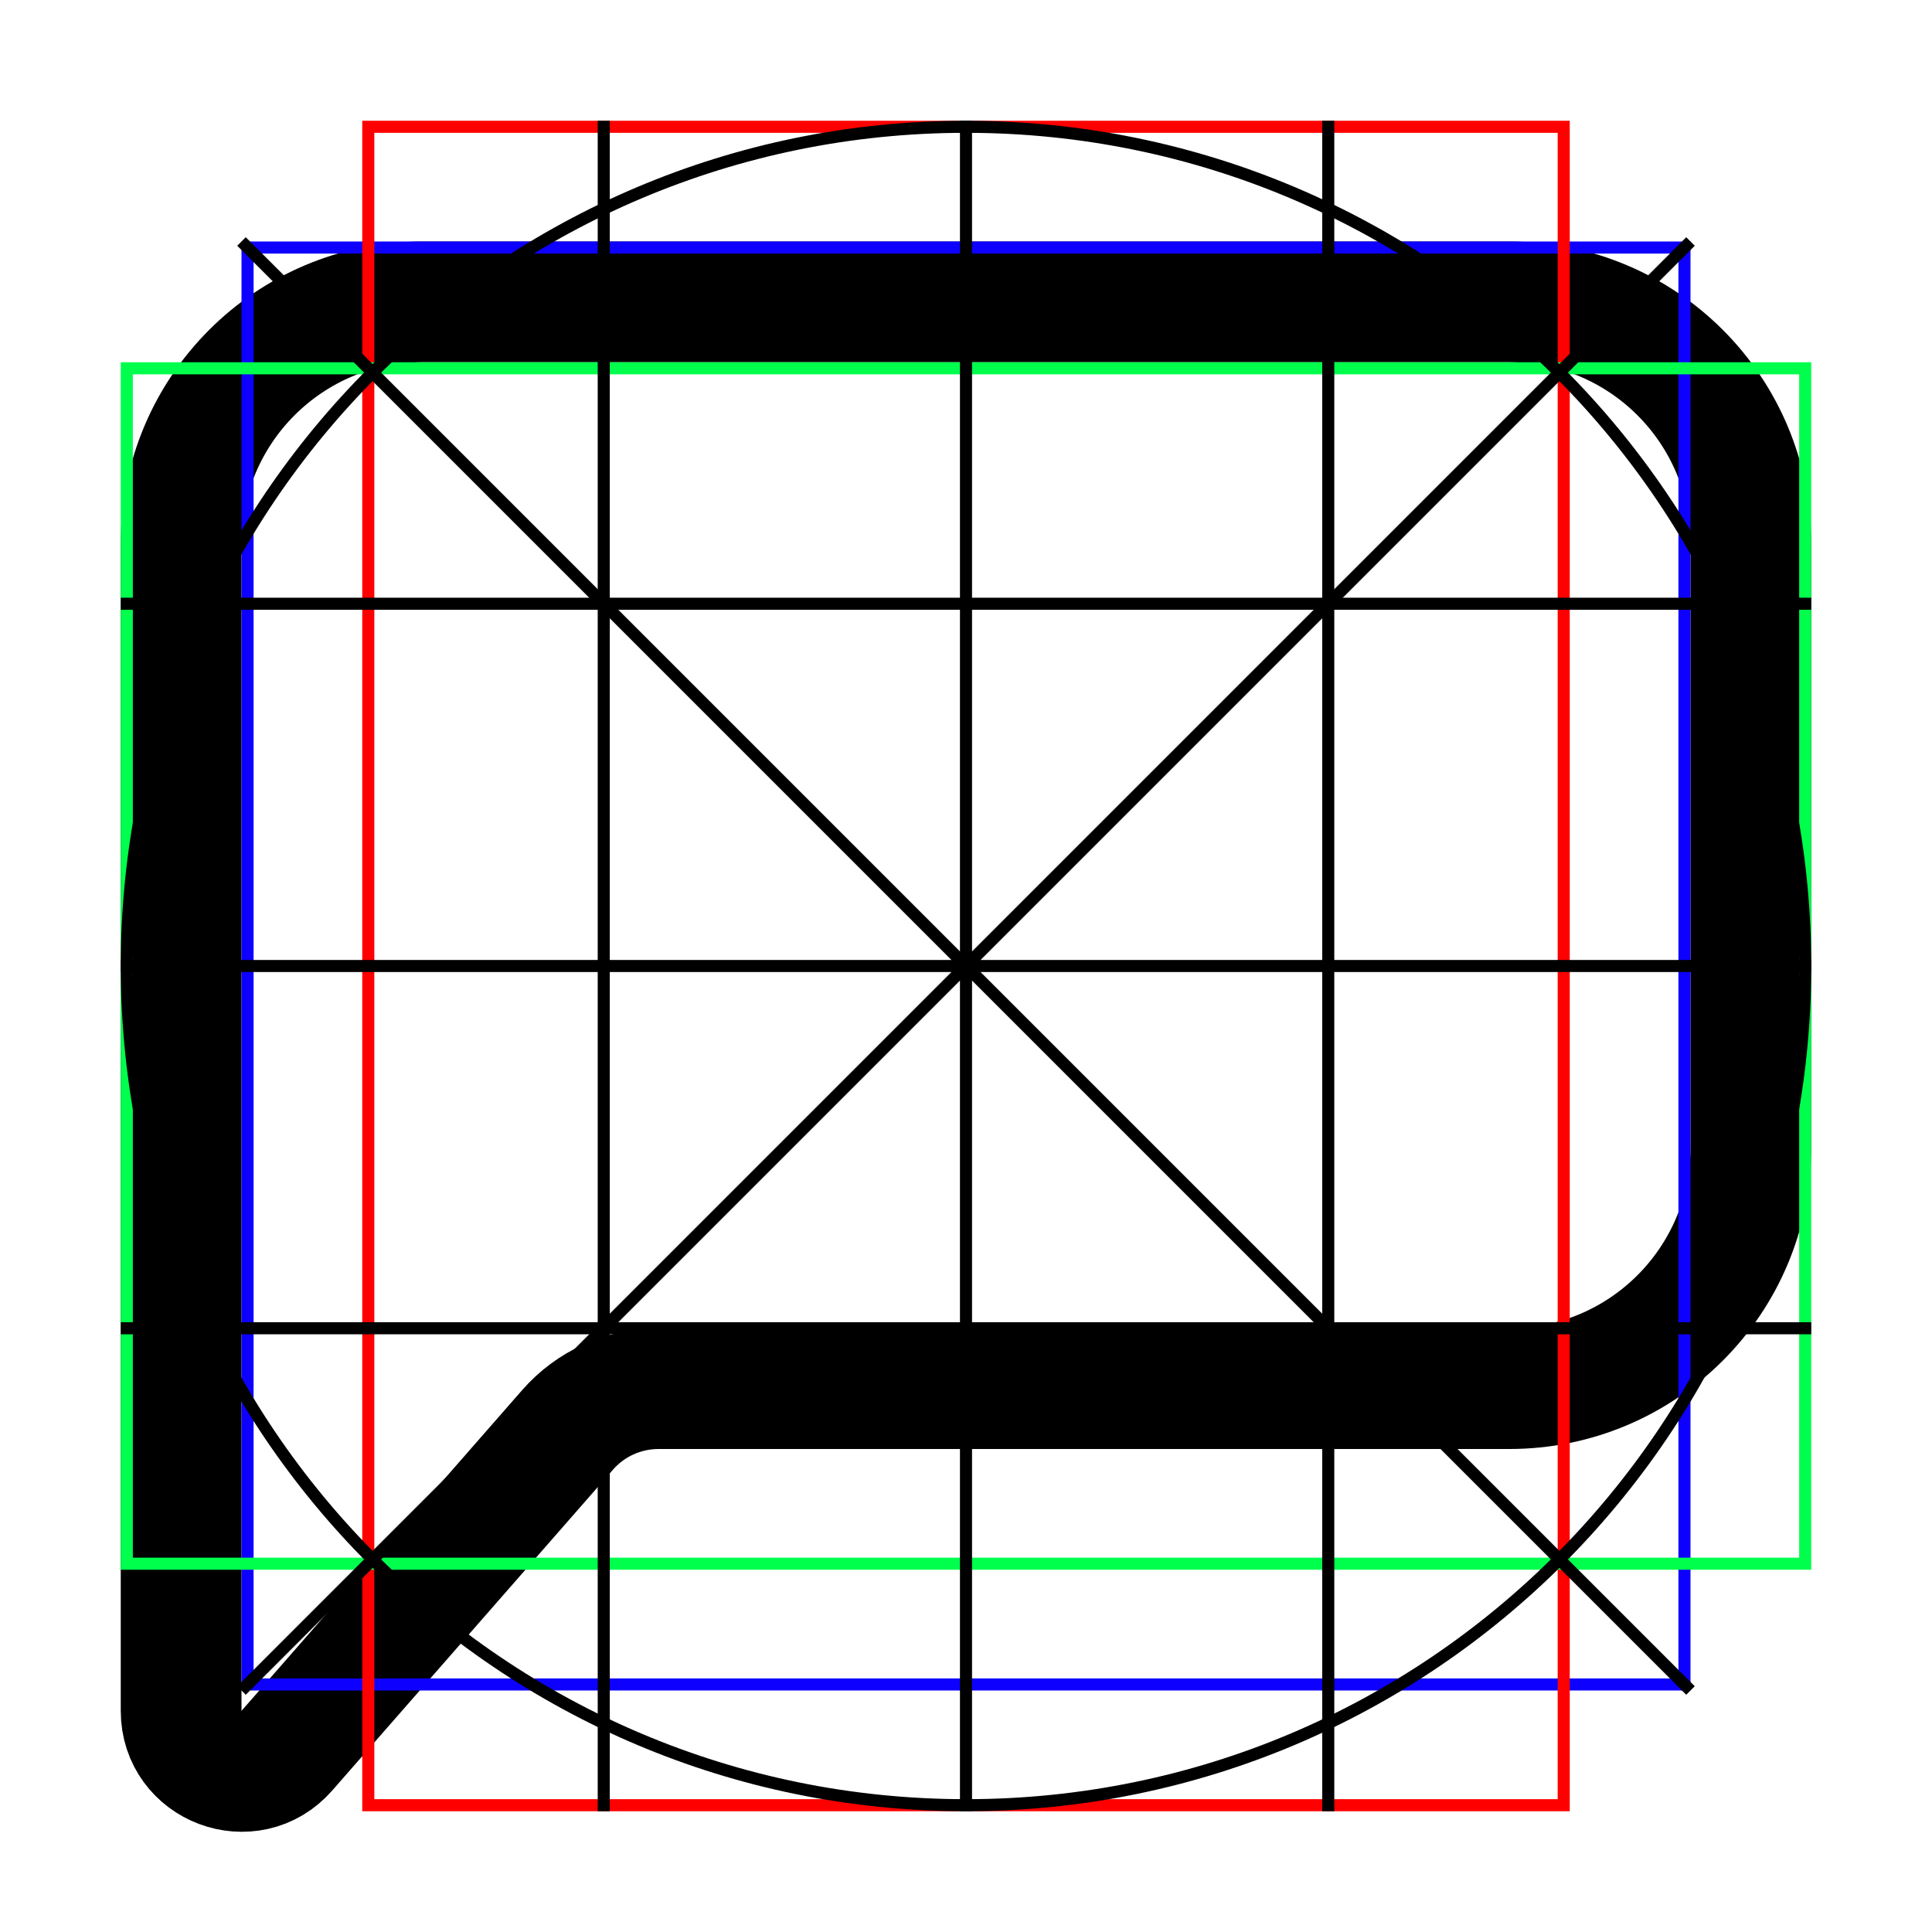
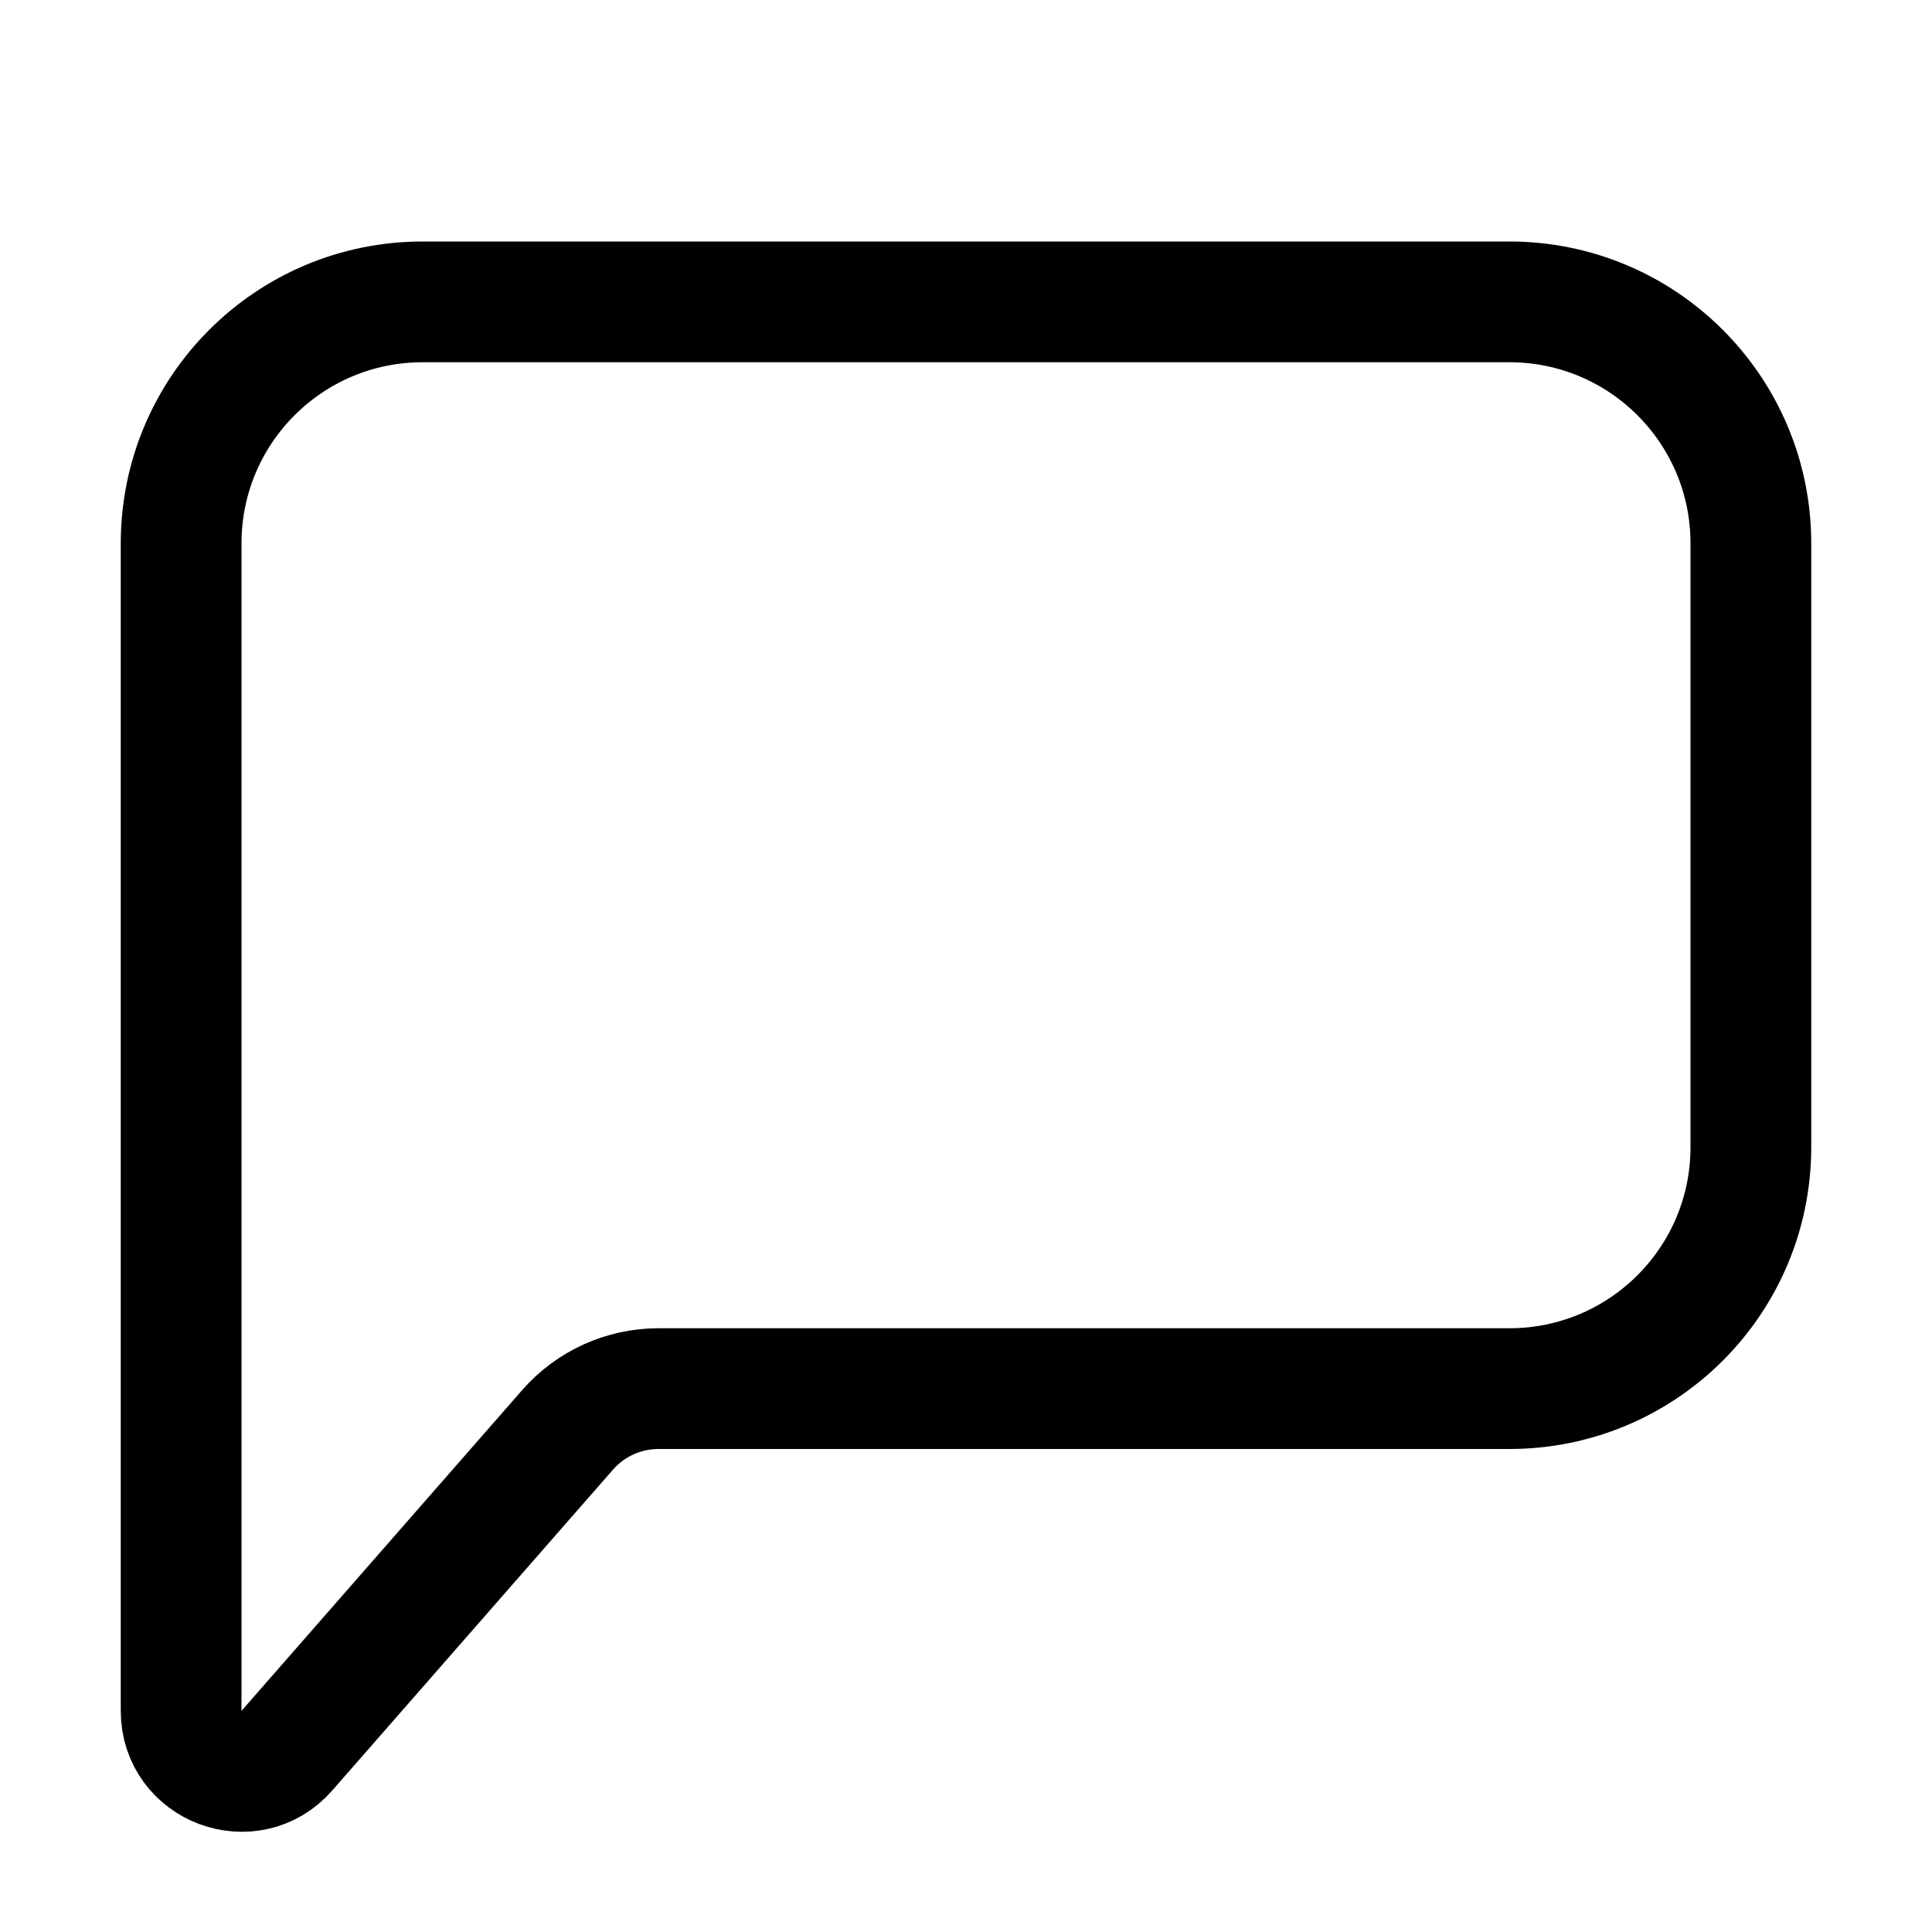
<svg xmlns="http://www.w3.org/2000/svg" width="16" height="16" viewBox="0 0 16 16" fill="none">
  <path d="M4.701 11.841L2.376 14.498C2.072 14.846 1.5 14.631 1.5 14.169V4.5C1.5 3.395 2.395 2.5 3.5 2.5H12.5C13.605 2.5 14.5 3.395 14.5 4.5V9.5C14.5 10.605 13.605 11.5 12.5 11.5H5.454C5.165 11.5 4.891 11.624 4.701 11.841Z" stroke="black" stroke-linecap="round" />
-   <rect x="2.05" y="2.05" width="11.9" height="11.9" stroke="#0D00FF" stroke-width="0.1" />
-   <rect x="3.05" y="1.05" width="9.9" height="13.9" stroke="#FF0000" stroke-width="0.1" />
-   <rect x="1.05" y="3.05" width="13.9" height="9.9" stroke="#00FF4D" stroke-width="0.1" />
-   <circle cx="8" cy="8" r="6.95" stroke="black" stroke-width="0.1" />
-   <path d="M2 2L14 14M14 2L2 14M8 1V15M15 8H1" stroke="black" stroke-width="0.1" />
-   <path d="M5 1V15M11 1V15M1 5H15M1 11H15" stroke="black" stroke-width="0.1" />
</svg>
